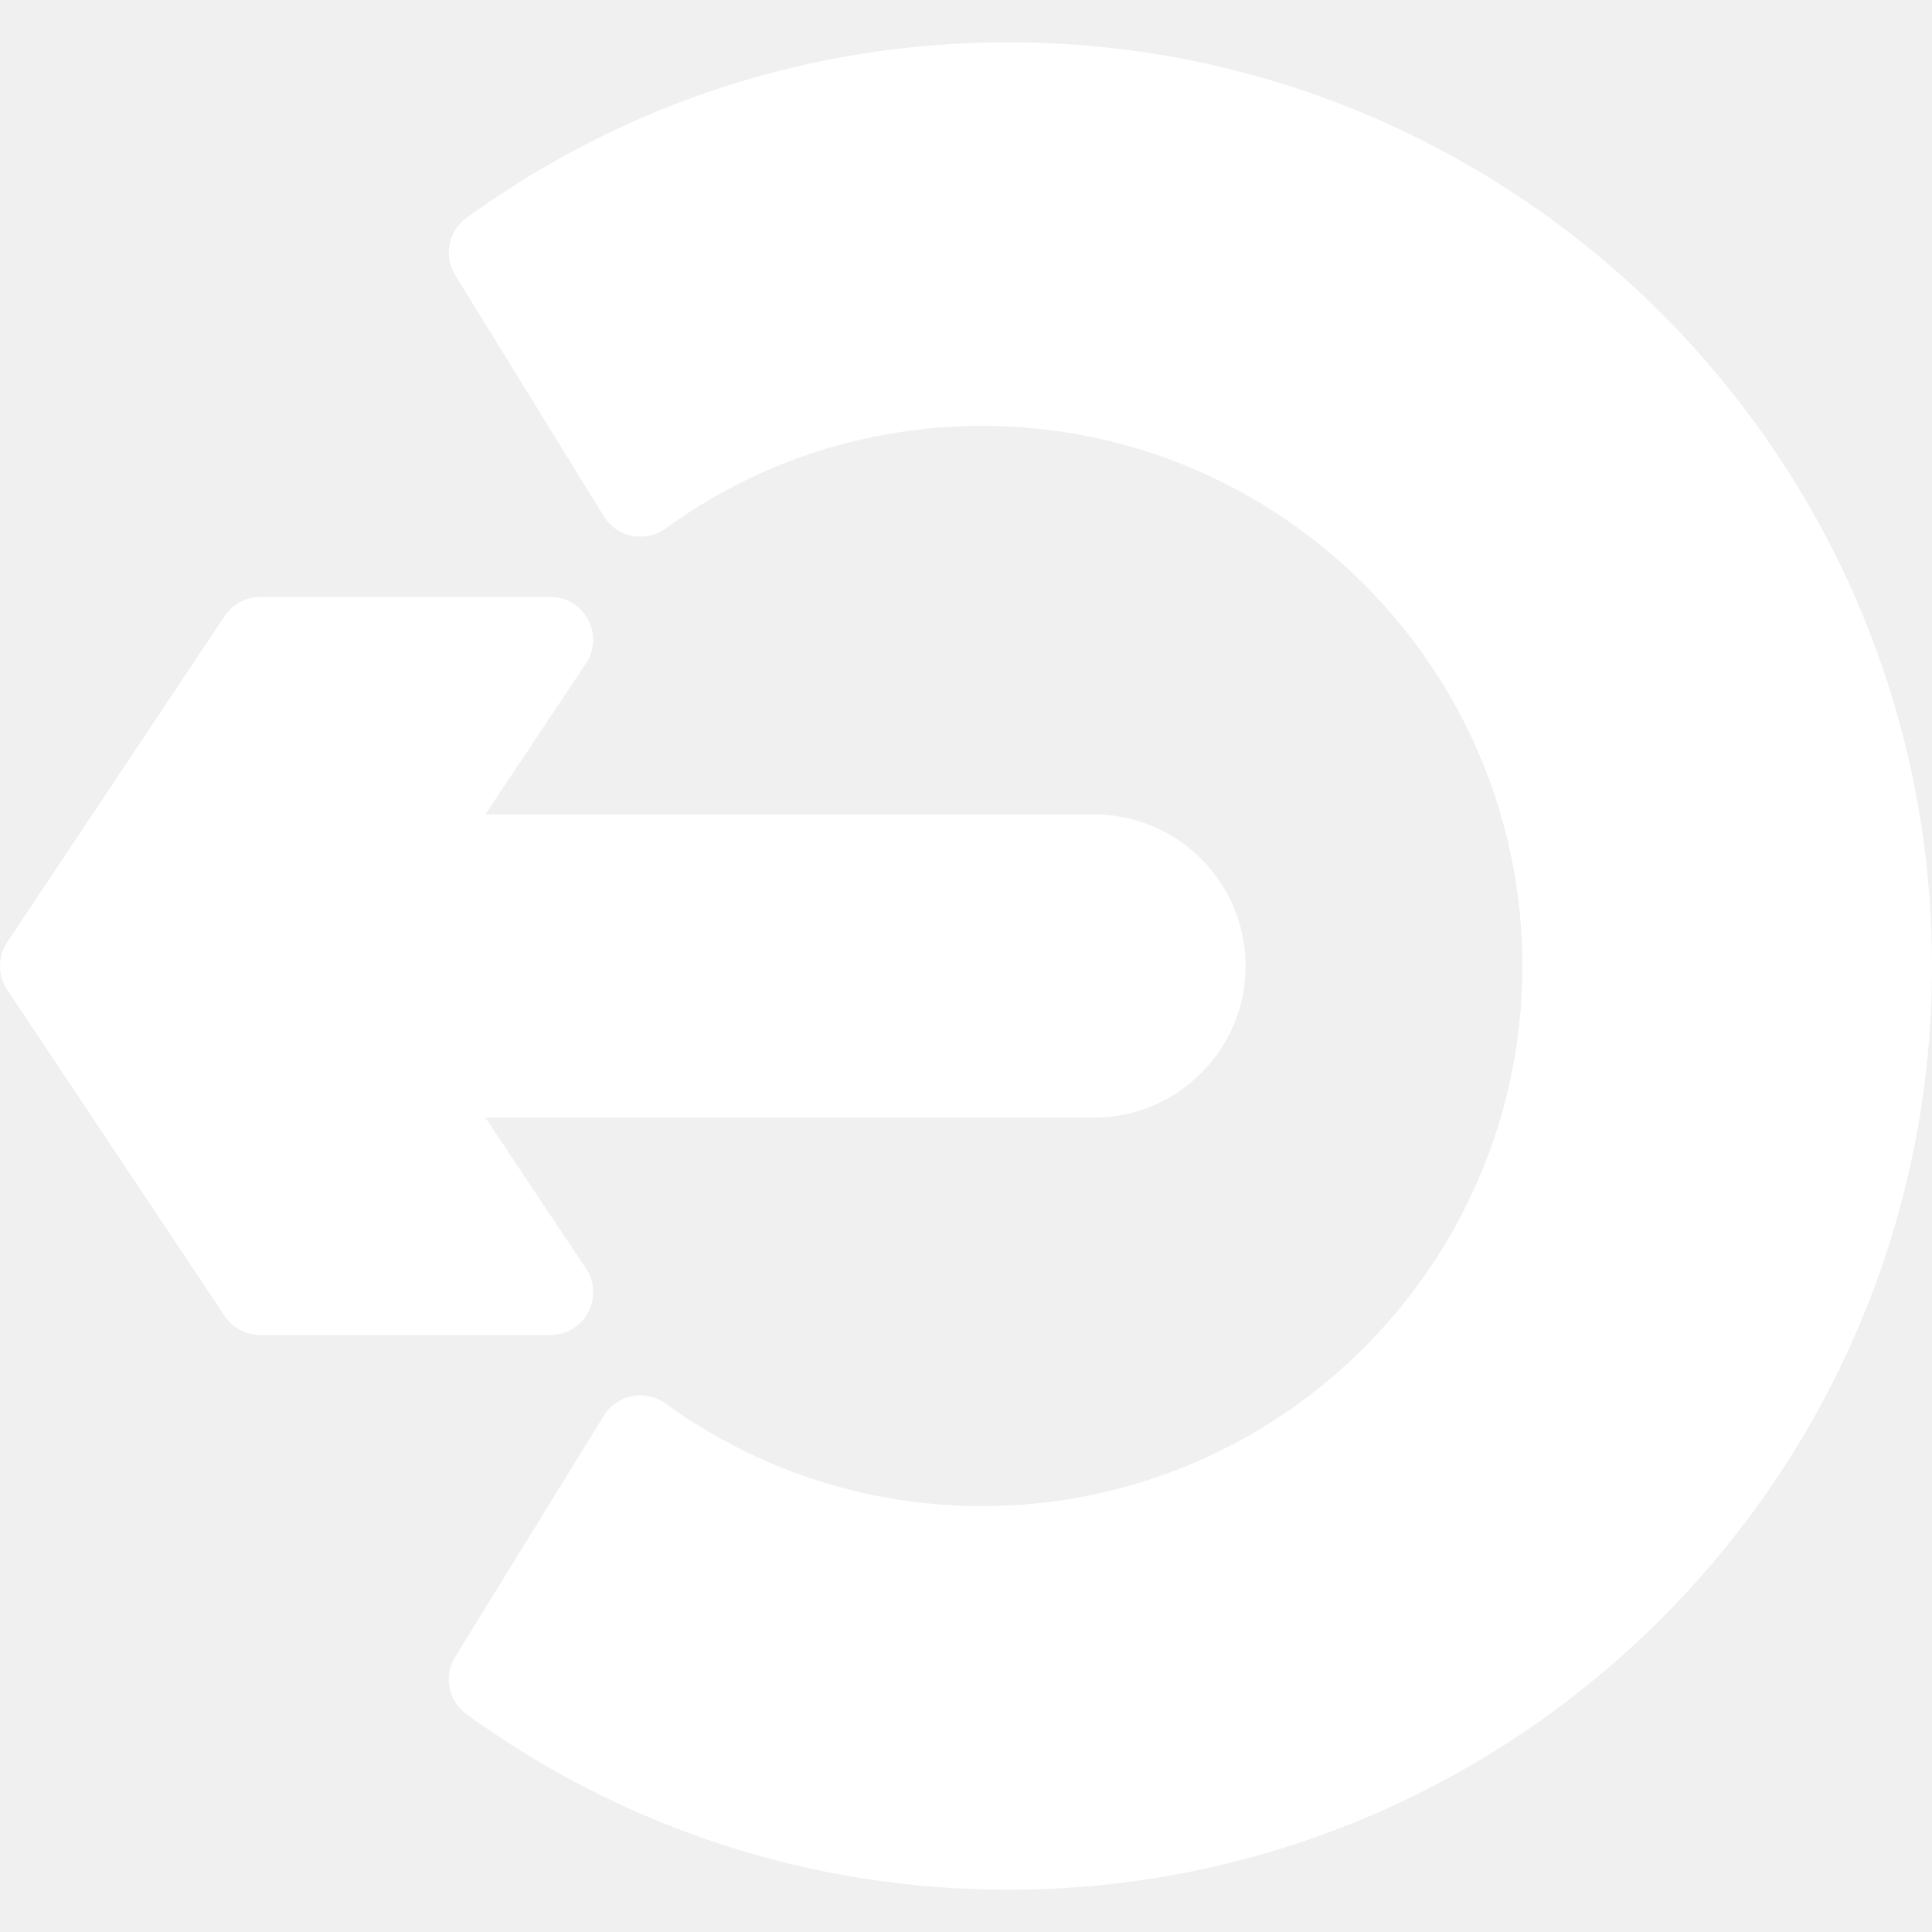
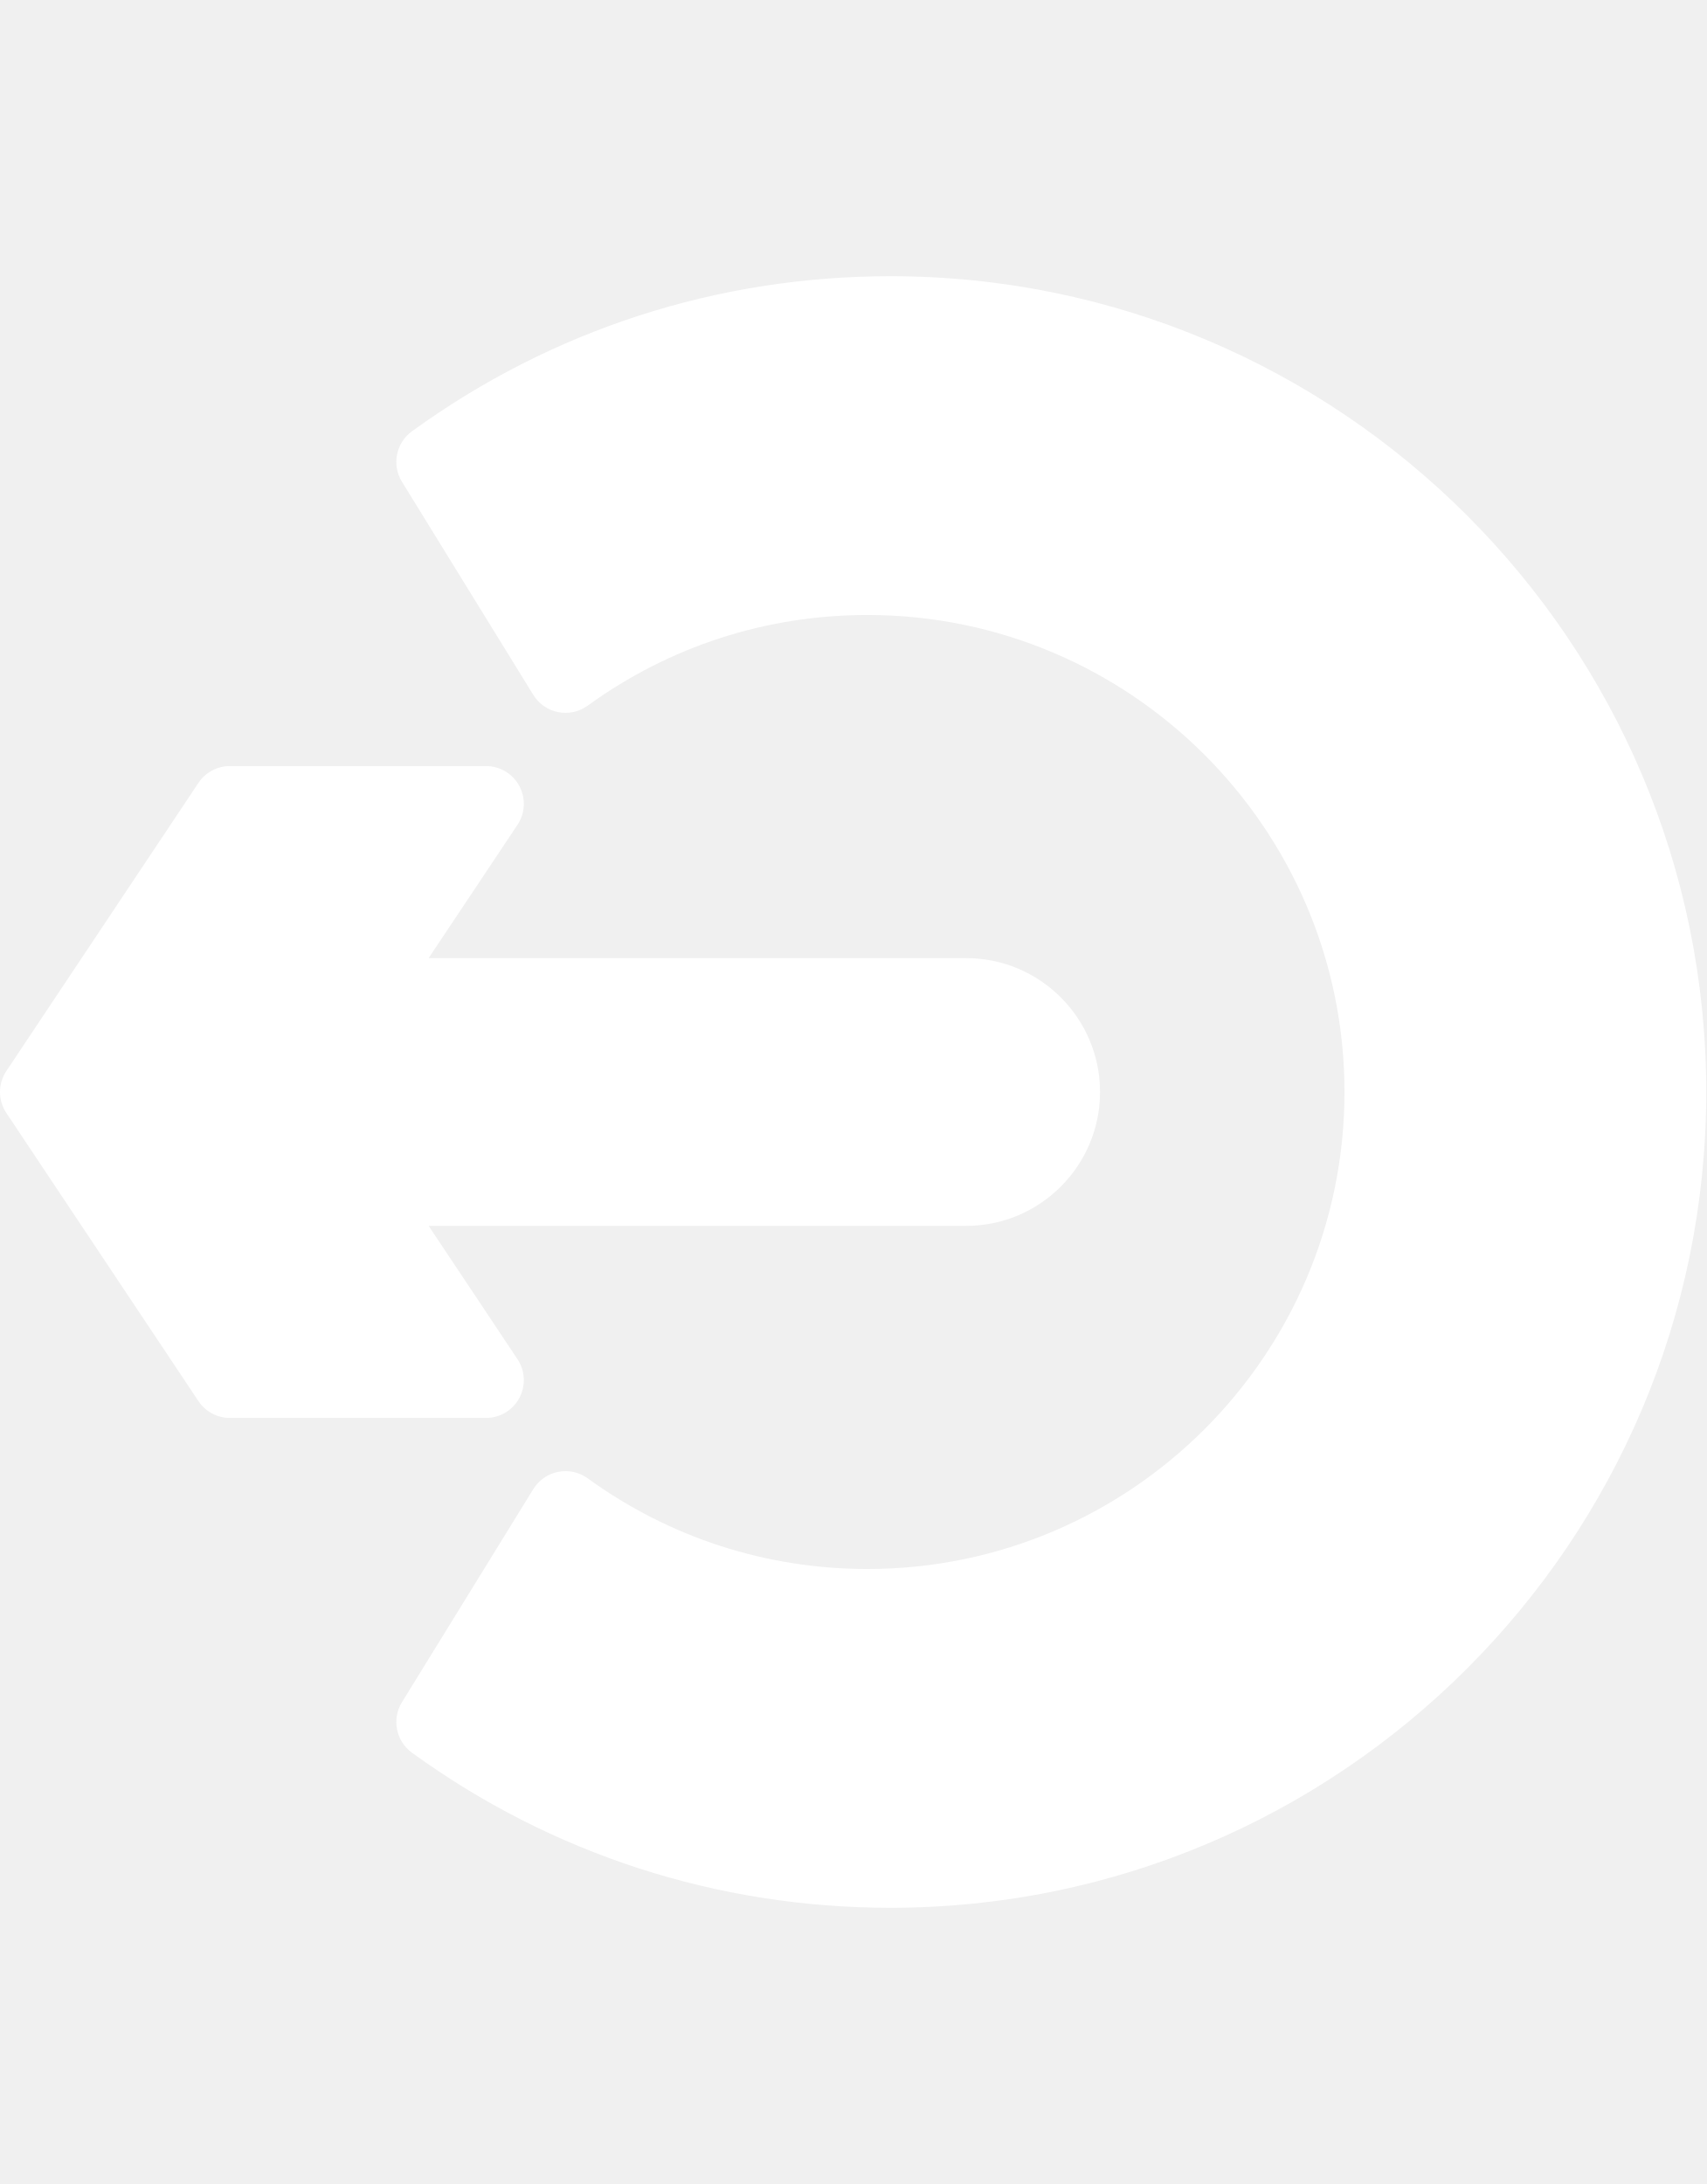
- <svg xmlns="http://www.w3.org/2000/svg" version="1.1" id="Layer_1" x="0px" y="0px" viewBox="0 0 297 297" style="enable-background:new 0 0 297 297;" xml:space="preserve" width="512px" height="512px">
+ <svg xmlns="http://www.w3.org/2000/svg" version="1.1" id="Layer_1" x="0px" y="0px" viewBox="0 0 297 297" style="enable-background:new 0 0 297 297;" xmlspace="preserve" width="400px" height="512px">
  <g>
    <g>
      <g>
        <path d="M155,6.5c-30.147,0-58.95,9.335-83.294,26.995c-2.789,2.023-3.547,5.853-1.739,8.787L92.83,79.374     c0.962,1.559,2.53,2.649,4.328,3.004c1.796,0.354,3.661-0.054,5.145-1.129c14.23-10.323,31.069-15.78,48.698-15.78     c45.783,0,83.03,37.247,83.03,83.03c0,45.783-37.247,83.03-83.03,83.03c-17.629,0-34.468-5.456-48.698-15.78     c-1.484-1.076-3.349-1.486-5.145-1.129c-1.798,0.355-3.366,1.444-4.328,3.004l-22.863,37.093     c-1.808,2.934-1.05,6.763,1.739,8.787C96.05,281.165,124.853,290.5,155,290.5c78.299,0,142-63.701,142-142S233.299,6.5,155,6.5z" fill="#FFFFFF" />
        <path d="M90.401,201.757c1.147-2.142,1.021-4.74-0.326-6.76l-15.463-23.195h93.566c12.849,0,23.302-10.453,23.302-23.302     s-10.453-23.302-23.302-23.302H74.612l15.463-23.195c1.348-2.02,1.473-4.618,0.326-6.76c-1.146-2.141-3.377-3.478-5.806-3.478     H40.019c-2.201,0-4.258,1.1-5.479,2.933L1.106,144.847c-1.475,2.212-1.475,5.093,0,7.306l33.433,50.149     c1.221,1.832,3.278,2.933,5.479,2.933h44.577C87.025,205.235,89.256,203.898,90.401,201.757z" fill="#FFFFFF" />
      </g>
    </g>
  </g>
  <g />
  <g />
  <g />
  <g />
  <g />
  <g />
  <g />
  <g />
  <g />
  <g />
  <g />
  <g />
  <g />
  <g />
  <g />
</svg>
